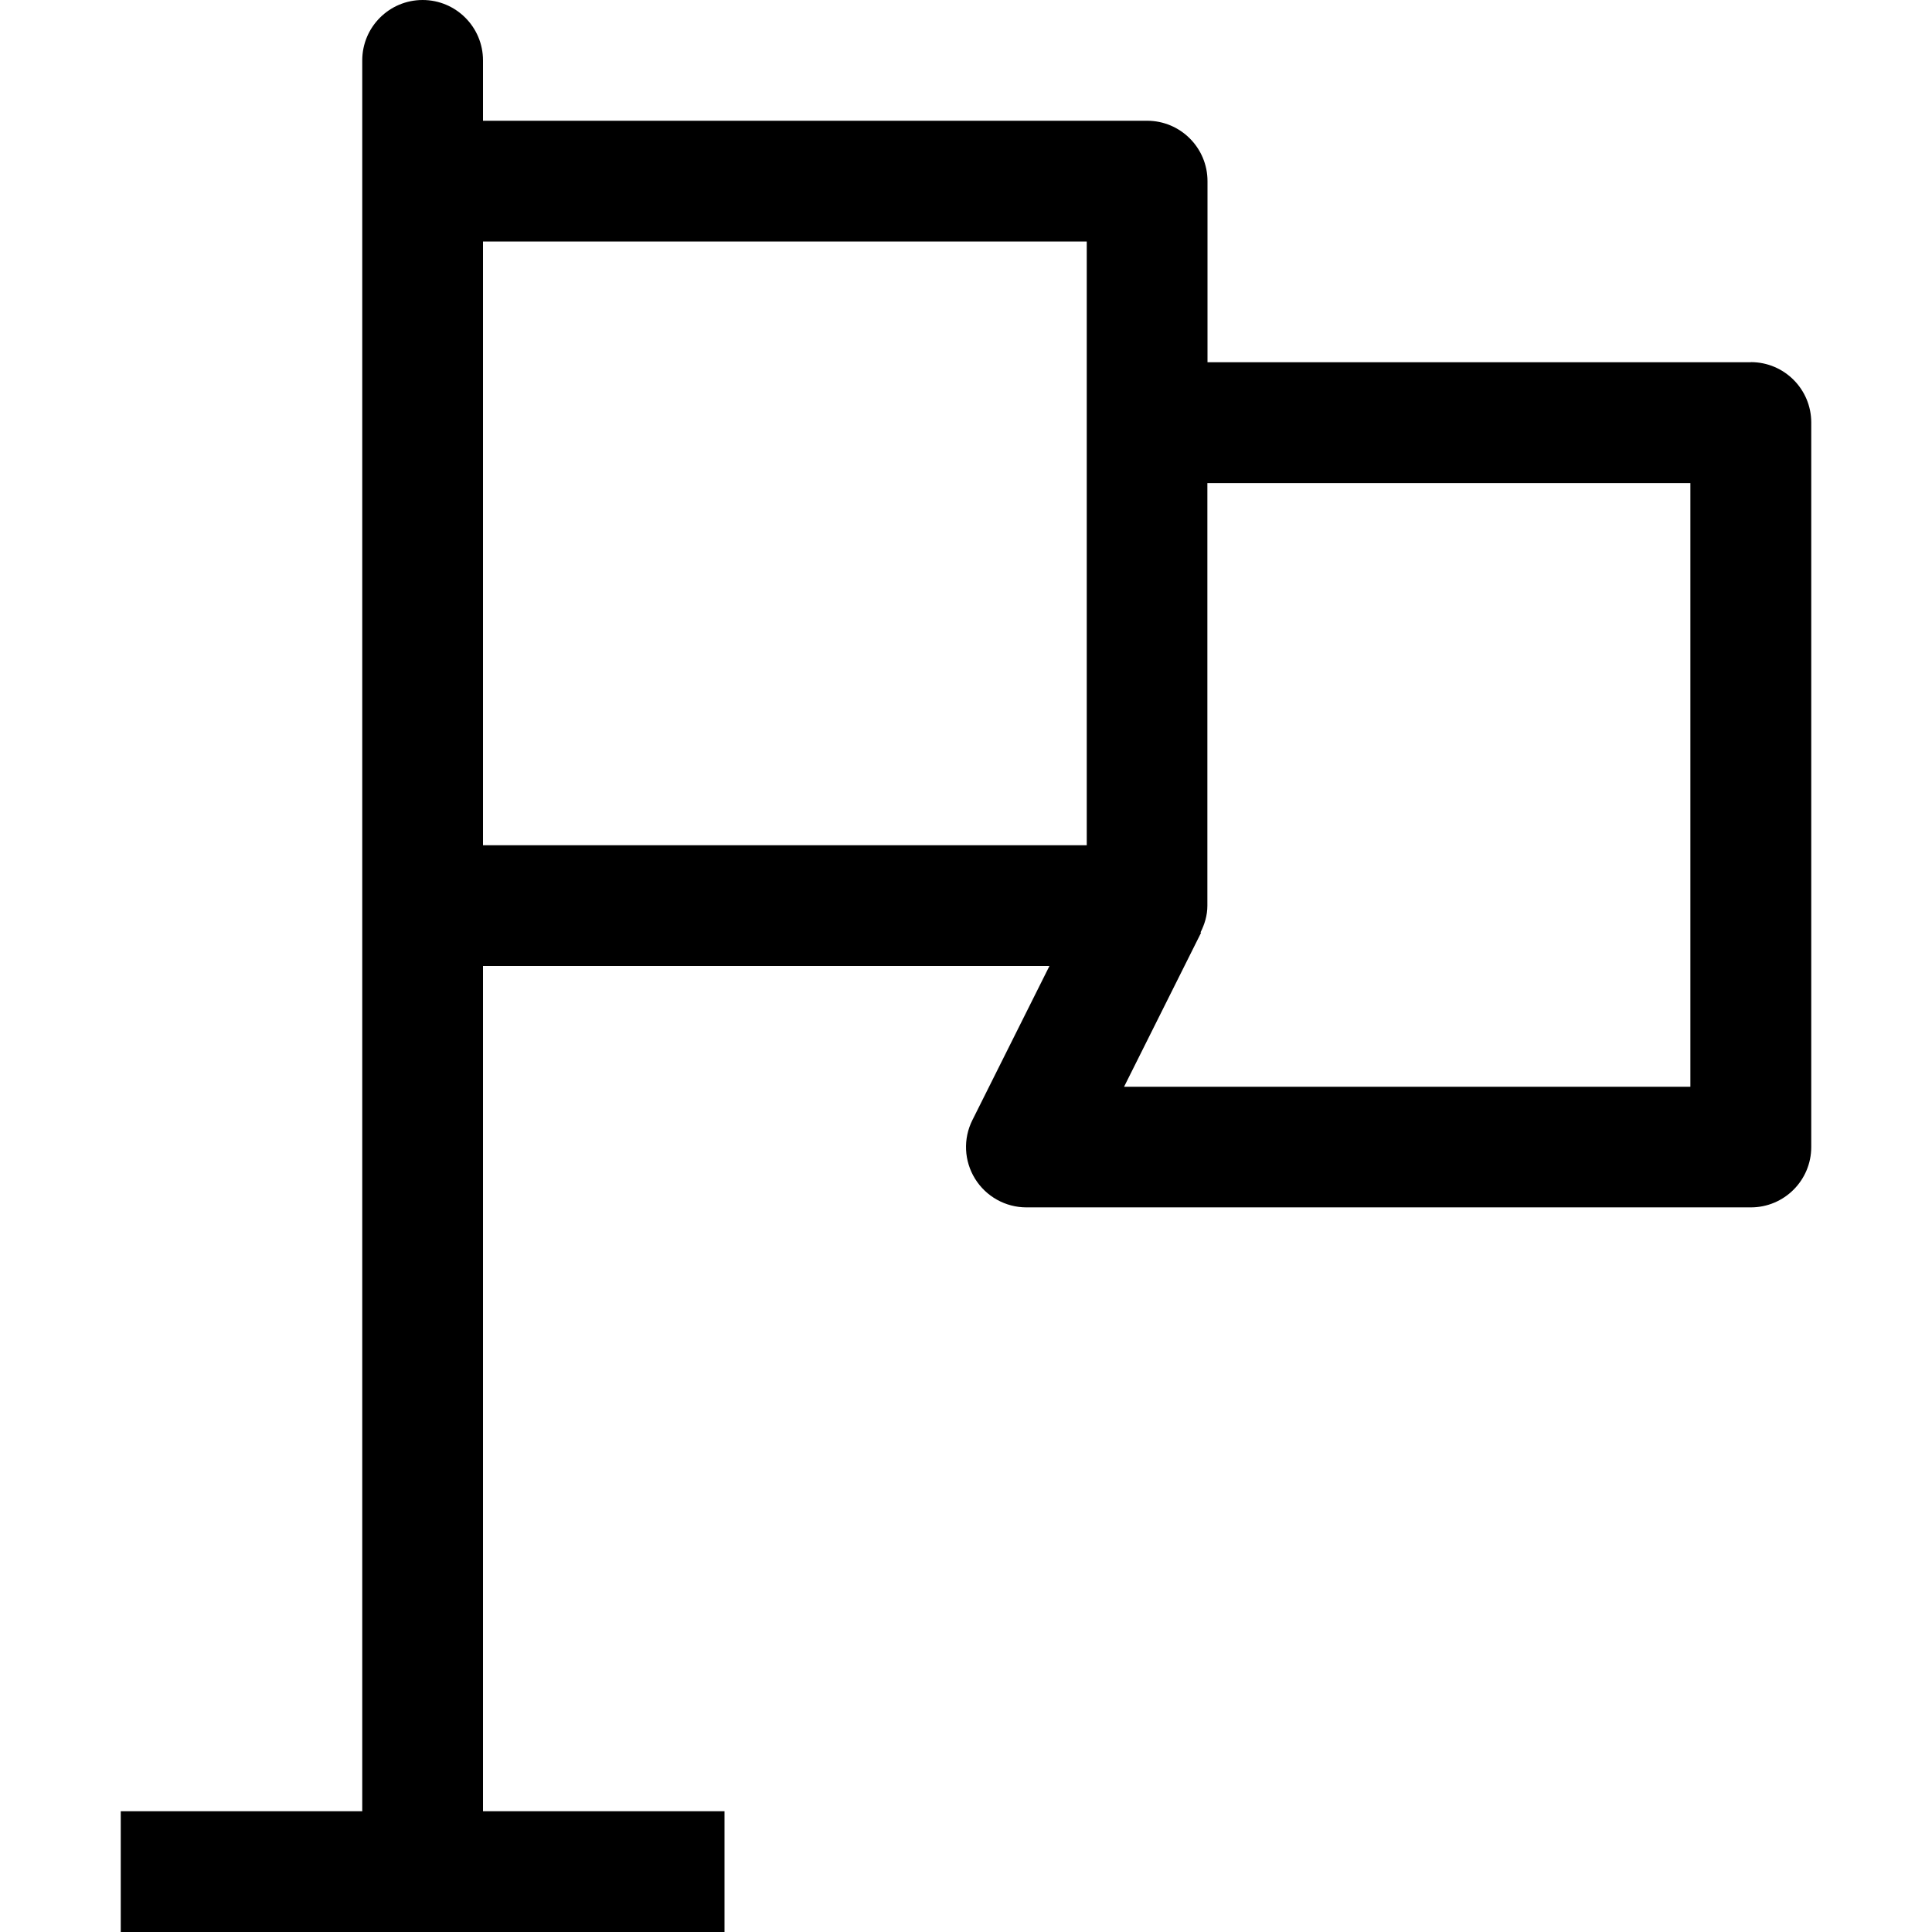
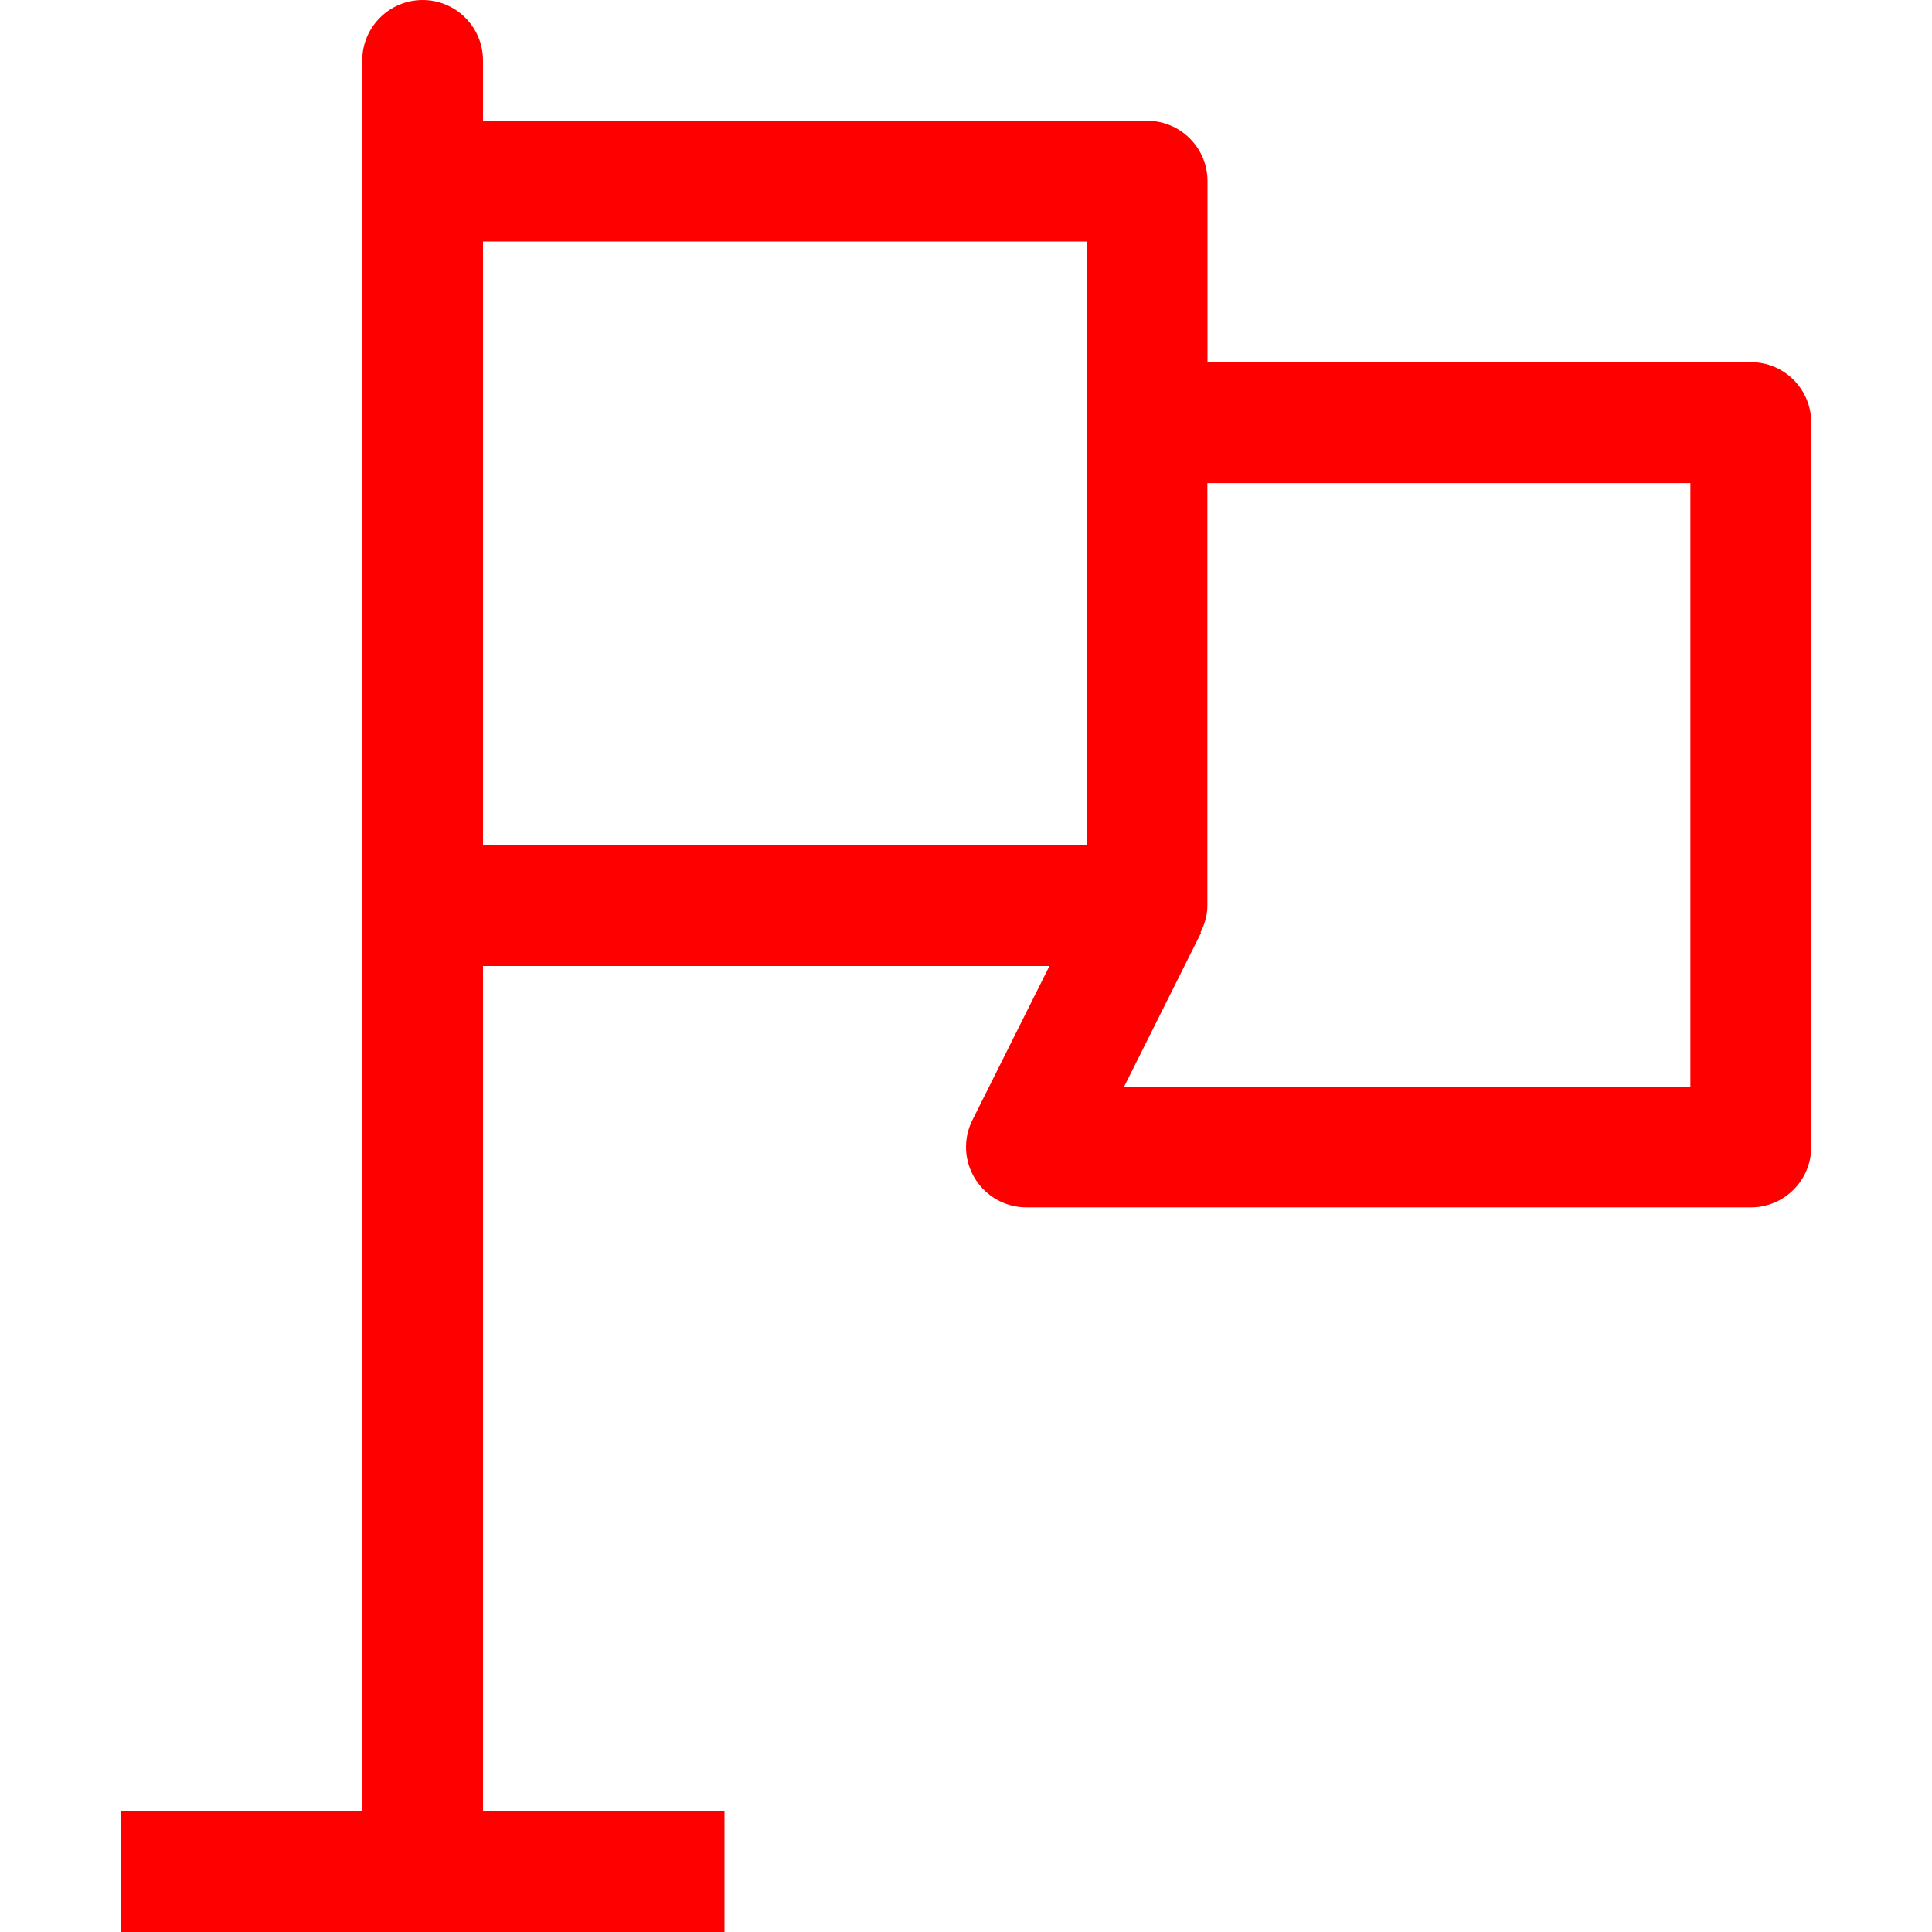
<svg xmlns="http://www.w3.org/2000/svg" height="512" viewBox="0 0 16 16" width="512">
-   <path d="m13.5 3h-4.5v-1.5c0-.276-.224-.5-.5-.5h-5.5v-.5c0-.276-.224-.5-.5-.5s-.5.224-.5.5v14.5h-2v1h5v-1h-2v-7h4.691l-.638 1.276c-.078.155-.069.339.022.486s.252.237.425.237h6c.276 0 .5-.224.5-.5v-6c0-.276-.224-.5-.5-.5zm-10.5-1h5v5h-5zm10 7h-4.691l.638-1.276-.005-.002c.034-.067.057-.141.057-.221v-3.5h4v5z" transform="translate(1)" />
+   <path style="fill:red" d="m13.5 3h-4.5v-1.5c0-.276-.224-.5-.5-.5h-5.5v-.5c0-.276-.224-.5-.5-.5s-.5.224-.5.5v14.5h-2v1h5v-1h-2v-7h4.691l-.638 1.276c-.078.155-.069.339.022.486s.252.237.425.237h6c.276 0 .5-.224.5-.5v-6c0-.276-.224-.5-.5-.5zm-10.5-1h5v5h-5zm10 7h-4.691l.638-1.276-.005-.002c.034-.067.057-.141.057-.221v-3.5h4v5z" transform="translate(1)" />
</svg>
